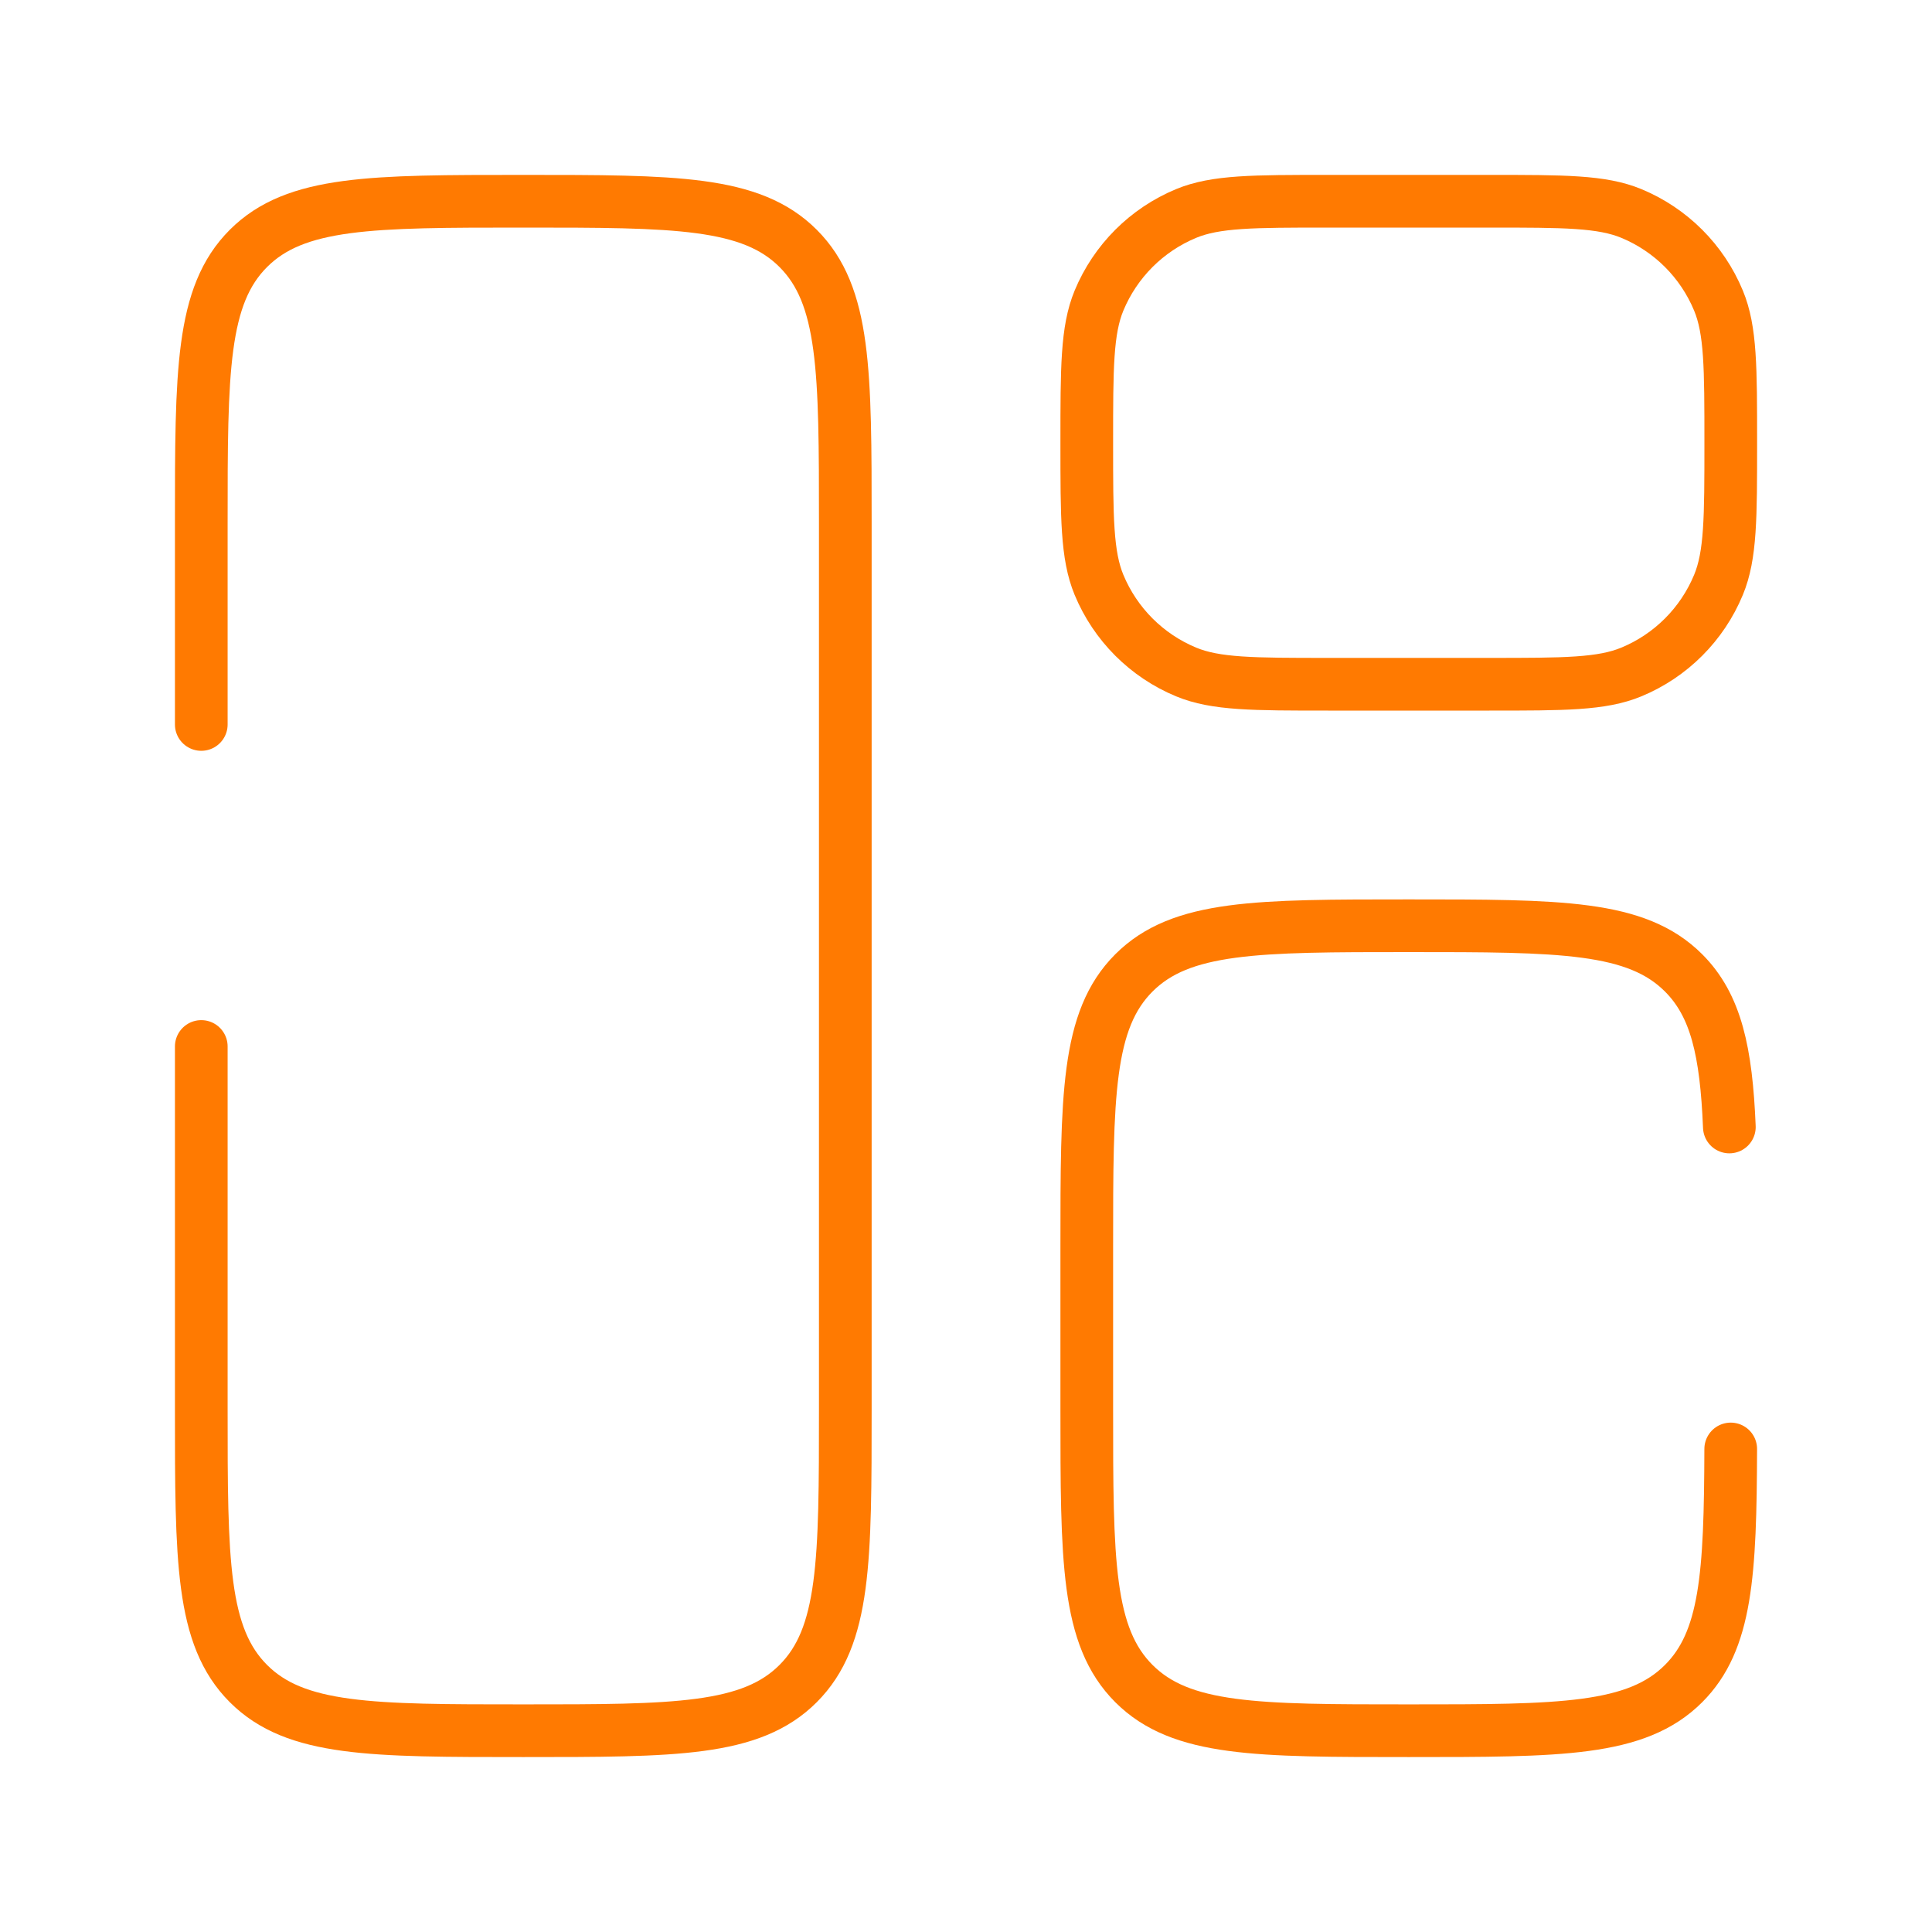
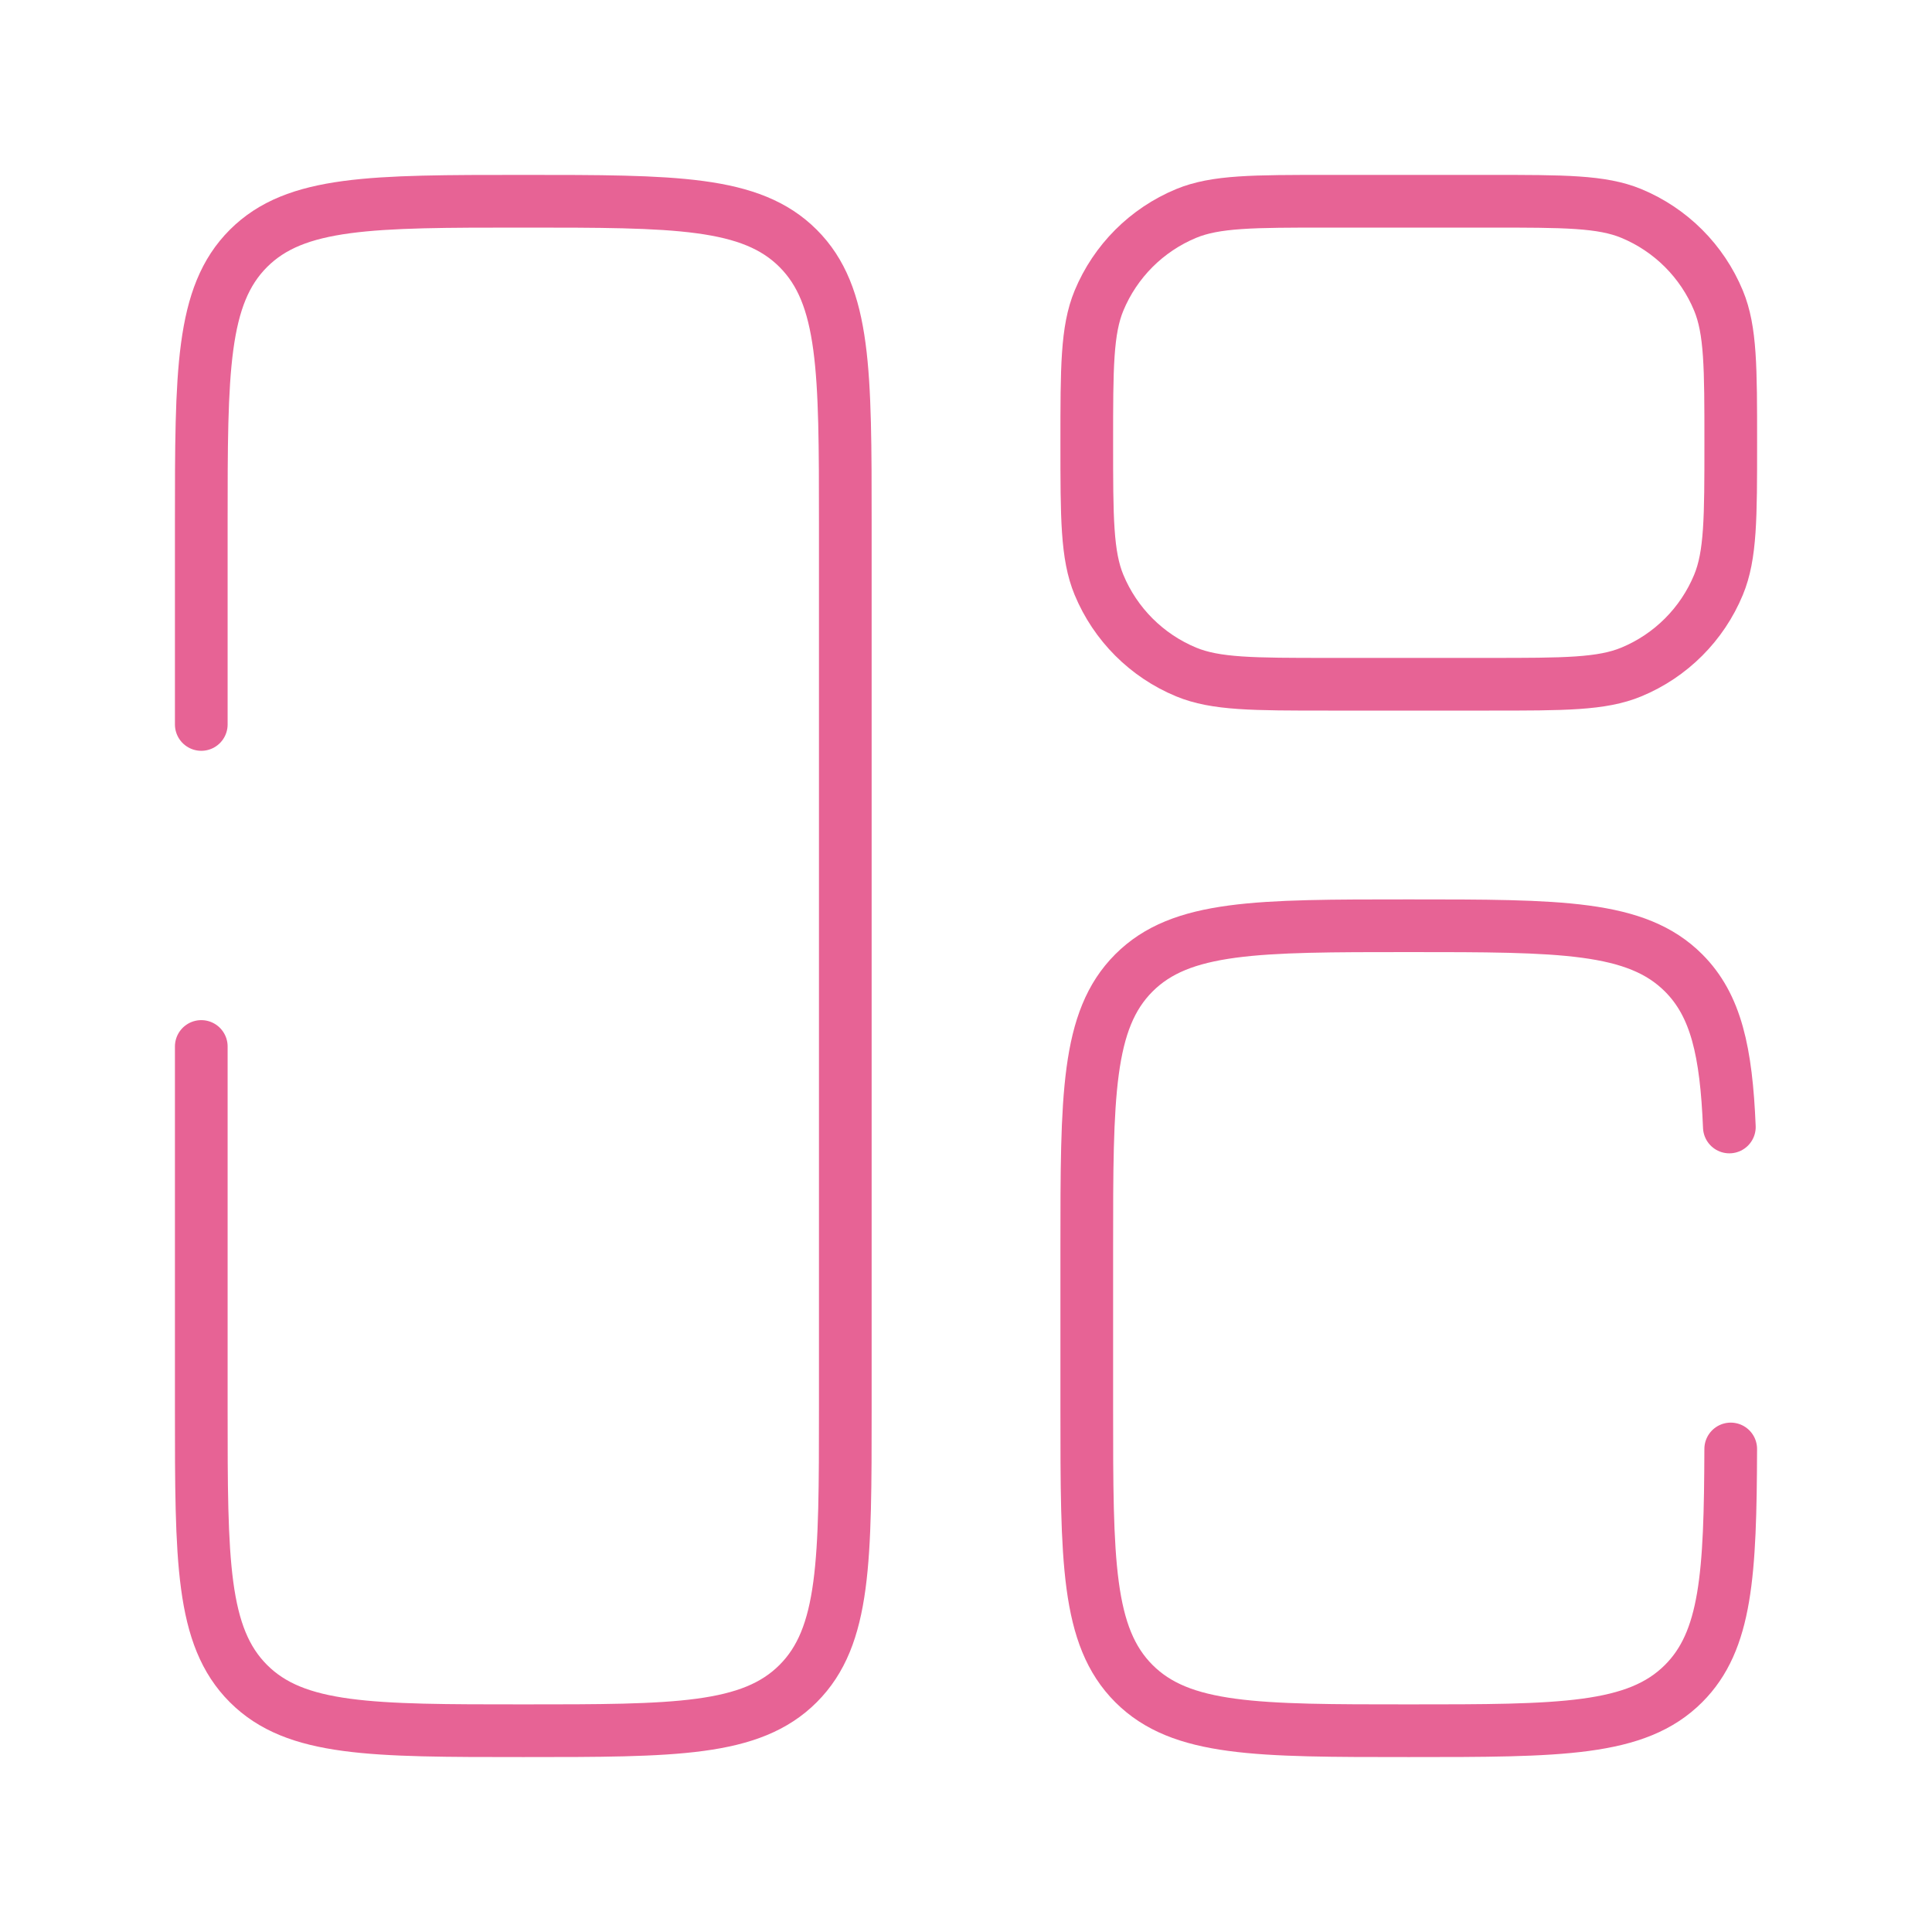
<svg xmlns="http://www.w3.org/2000/svg" width="55" height="55" viewBox="0 0 55 55" fill="none">
-   <path d="M5.73 29.791V40.103C5.73 44.425 5.73 46.585 7.073 47.928C8.415 49.27 10.576 49.27 14.897 49.27C19.218 49.27 21.379 49.27 22.721 47.928C24.064 46.585 24.064 44.425 24.064 40.103V14.895C24.064 10.574 24.064 8.413 22.721 7.071C21.379 5.729 19.218 5.729 14.897 5.729C10.576 5.729 8.415 5.729 7.073 7.071C5.73 8.413 5.73 10.574 5.73 14.895V20.624" stroke="#FF7A01" stroke-width="1.5" stroke-linecap="round" />
-   <path d="M49.27 41.249C49.259 44.818 49.147 46.71 47.928 47.928C46.586 49.27 44.425 49.27 40.104 49.27C35.783 49.27 33.622 49.27 32.28 47.928C30.938 46.585 30.938 44.425 30.938 40.103V35.52C30.938 31.199 30.938 29.038 32.28 27.696C33.622 26.354 35.783 26.354 40.104 26.354C44.425 26.354 46.586 26.354 47.928 27.696C48.854 28.622 49.142 29.937 49.231 32.083" stroke="#FF7A01" stroke-width="1.5" stroke-linecap="round" />
-   <path d="M30.938 12.604C30.938 10.468 30.938 9.4 31.286 8.558C31.752 7.435 32.644 6.543 33.767 6.077C34.609 5.729 35.677 5.729 37.812 5.729H42.396C44.531 5.729 45.599 5.729 46.441 6.077C47.565 6.543 48.457 7.435 48.922 8.558C49.271 9.4 49.271 10.468 49.271 12.604C49.271 14.739 49.271 15.807 48.922 16.649C48.457 17.772 47.565 18.665 46.441 19.13C45.599 19.479 44.531 19.479 42.396 19.479H37.812C35.677 19.479 34.609 19.479 33.767 19.13C32.644 18.665 31.752 17.772 31.286 16.649C30.938 15.807 30.938 14.739 30.938 12.604Z" stroke="#FF7A01" stroke-width="1.5" />
+   <path d="M5.73 29.791V40.103C5.73 44.425 5.73 46.585 7.073 47.928C8.415 49.27 10.576 49.27 14.897 49.27C19.218 49.27 21.379 49.27 22.721 47.928C24.064 46.585 24.064 44.425 24.064 40.103V14.895C24.064 10.574 24.064 8.413 22.721 7.071C21.379 5.729 19.218 5.729 14.897 5.729C10.576 5.729 8.415 5.729 7.073 7.071C5.73 8.413 5.73 10.574 5.73 14.895V20.624" stroke="#E76395" stroke-width="1.5" stroke-linecap="round" />
+   <path d="M49.27 41.249C49.259 44.818 49.147 46.71 47.928 47.928C46.586 49.27 44.425 49.27 40.104 49.27C35.783 49.27 33.622 49.27 32.28 47.928C30.938 46.585 30.938 44.425 30.938 40.103V35.52C30.938 31.199 30.938 29.038 32.28 27.696C33.622 26.354 35.783 26.354 40.104 26.354C44.425 26.354 46.586 26.354 47.928 27.696C48.854 28.622 49.142 29.937 49.231 32.083" stroke="#E76395" stroke-width="1.5" stroke-linecap="round" />
+   <path d="M30.938 12.604C30.938 10.468 30.938 9.4 31.286 8.558C31.752 7.435 32.644 6.543 33.767 6.077C34.609 5.729 35.677 5.729 37.812 5.729H42.396C44.531 5.729 45.599 5.729 46.441 6.077C47.565 6.543 48.457 7.435 48.922 8.558C49.271 9.4 49.271 10.468 49.271 12.604C49.271 14.739 49.271 15.807 48.922 16.649C48.457 17.772 47.565 18.665 46.441 19.13C45.599 19.479 44.531 19.479 42.396 19.479H37.812C35.677 19.479 34.609 19.479 33.767 19.13C32.644 18.665 31.752 17.772 31.286 16.649C30.938 15.807 30.938 14.739 30.938 12.604Z" stroke="#E76395" stroke-width="1.5" />
</svg>
